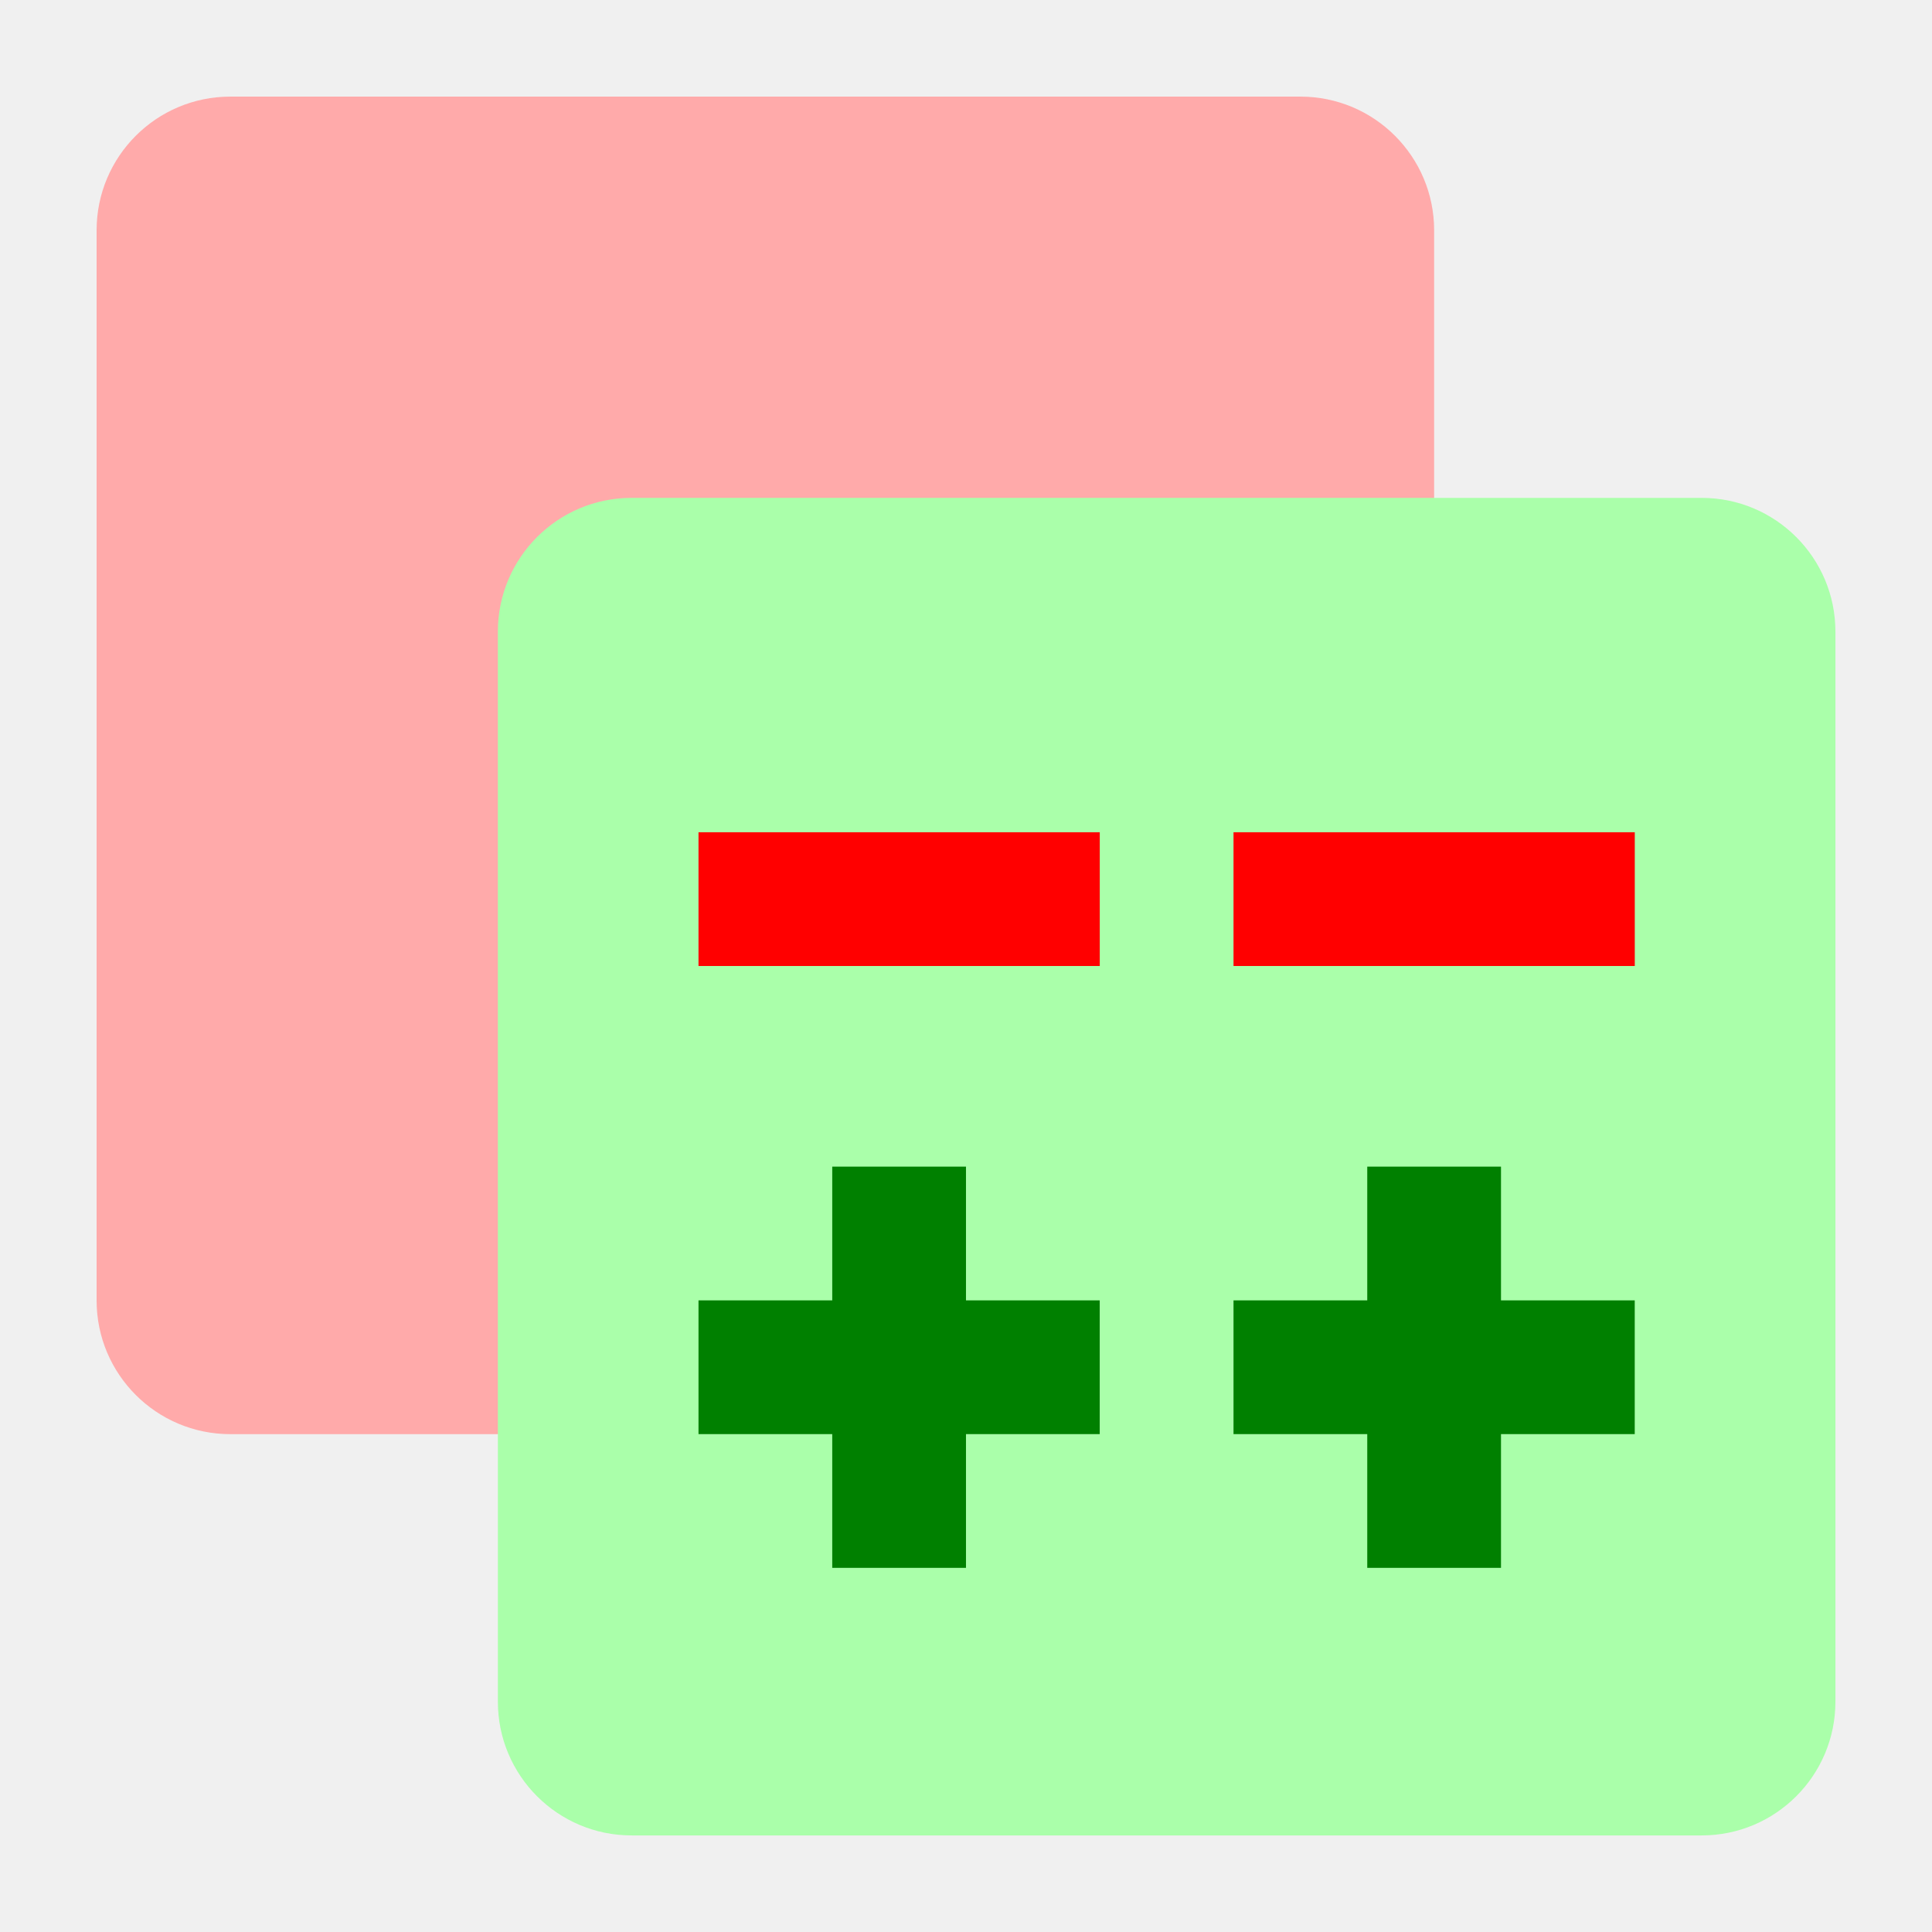
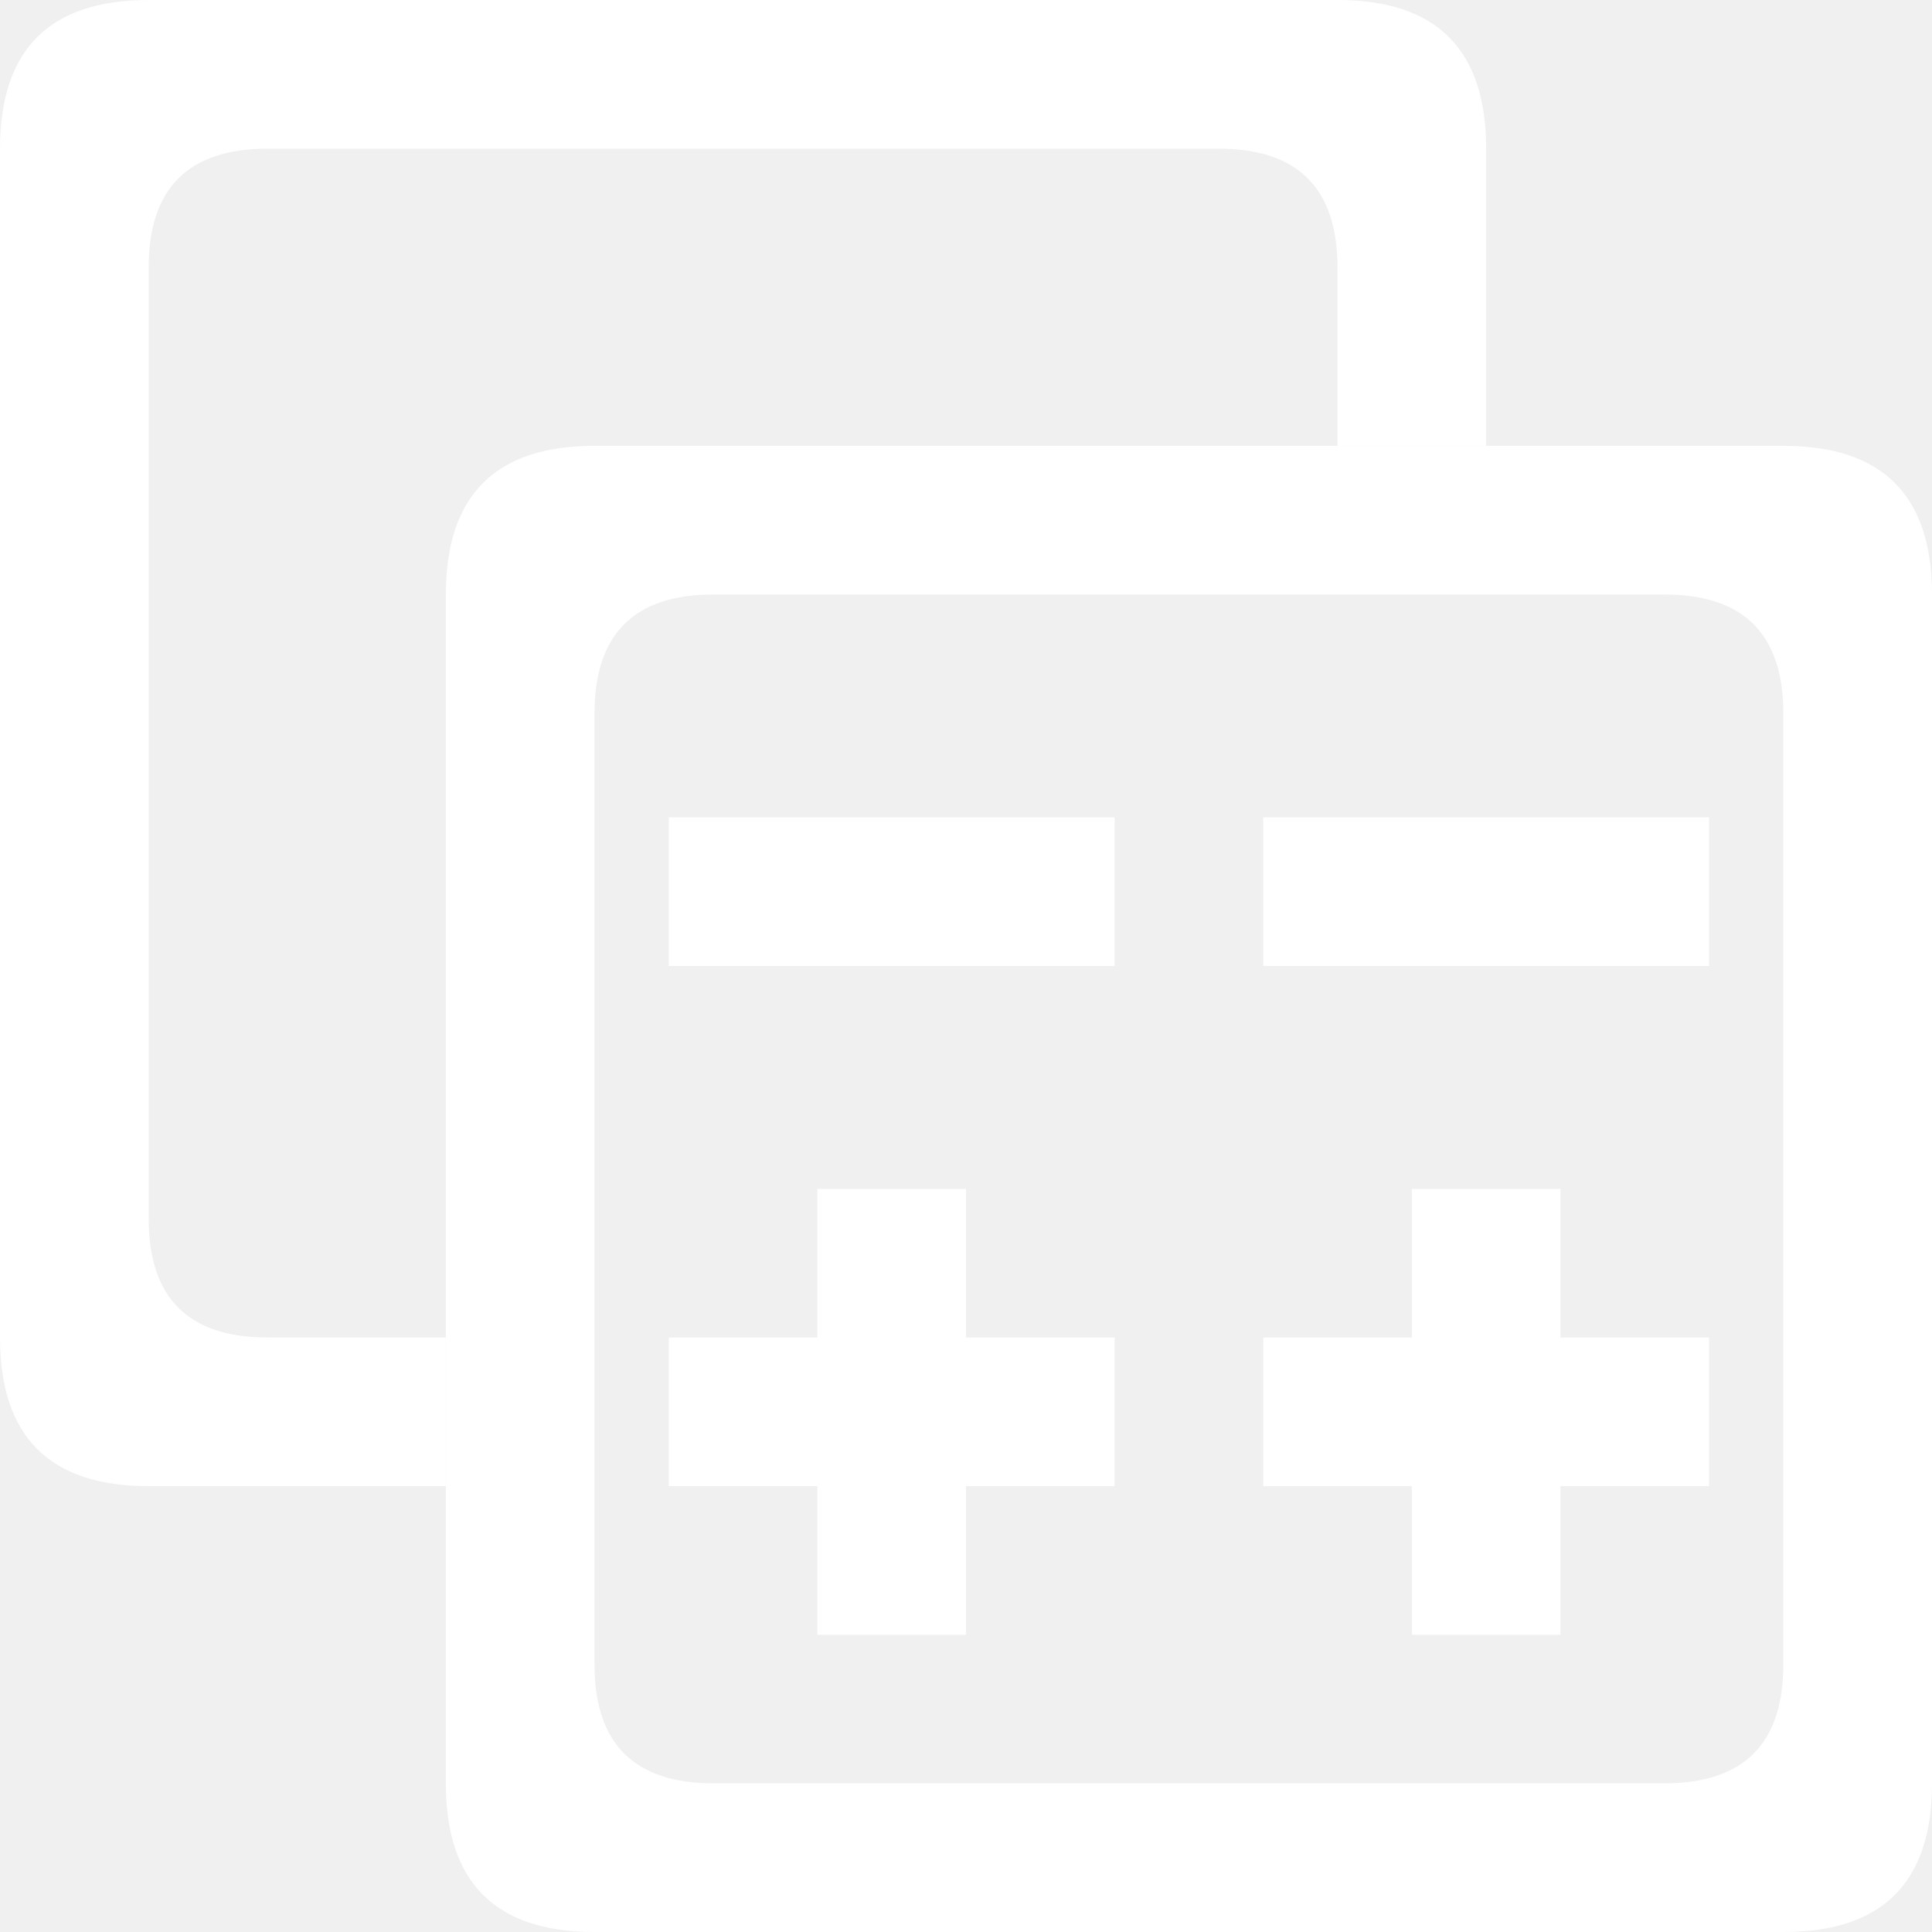
- <svg xmlns="http://www.w3.org/2000/svg" height="13" viewBox="0 0 40 40" width="13">
-   <g stroke-width=".729" transform="matrix(.94925 0 0 .94925 4.61233 3.099473)">
-     <rect fill="#faa" height="29.173" rx="2.917" width="29.173" x="-2.752" y="-1.158" />
-     <rect fill="#afa" height="29.173" rx="2.917" width="29.173" x="6" y="7.594" />
-     <path d="m10.376 14.887h8.752v2.917h-8.752z" fill="#f00" />
-     <path d="m22.045 14.887h8.752v2.917h-8.752z" fill="#f00" />
-     <g fill="#008000">
-       <path d="m10.376 25.097h2.917v-2.917h2.917v2.917h2.917v2.917h-2.917v2.917h-2.917v-2.917h-2.917z" />
-       <path d="m22.045 25.097h2.917v-2.917h2.917v2.917h2.917v2.917h-2.917v2.917h-2.917v-2.917h-2.917z" />
-     </g>
-   </g>
+ <svg xmlns="http://www.w3.org/2000/svg" t="1672719033105" class="icon" viewBox="0 0 1024 1024" version="1.1" p-id="1354" width="256" height="256">
+   <path d="M78.769 0h630.154c52.513 0 78.769 26.256 78.769 78.769v157.539H708.9V141.81c0-42.007-21.003-63.01-63.01-63.01H141.81c-42.007 0-63.01 21.003-63.01 63.01v504.08c0 42.007 21.003 63.01 63.01 63.01h94.498v78.792H78.769C26.256 787.692 0 761.436 0 708.923V78.769C0 26.256 26.256 0 78.769 0z" p-id="1355" fill="#ffffff" />
+   <path d="M315.077 236.308h630.154c26.256 0 45.948 6.564 59.077 19.692 13.128 13.128 19.692 32.821 19.692 59.077v630.154c0 26.256-6.564 45.948-19.692 59.077-13.129 13.128-32.821 19.692-59.077 19.692H315.077c-26.256 0-45.949-6.564-59.077-19.692-13.128-13.129-19.692-32.821-19.692-59.077V315.077c0-26.256 6.564-45.949 19.692-59.077s32.821-19.692 59.077-19.692z m15.775 94.544c-10.501 10.502-15.752 26.255-15.752 47.258v504.08c0 21.003 5.251 36.756 15.752 47.258 10.502 10.501 26.255 15.752 47.258 15.752h504.08c21.003 0 36.756-5.251 47.258-15.752 10.501-10.502 15.752-26.254 15.752-47.258V378.11c0-21.004-5.251-36.756-15.752-47.258-10.502-10.501-26.254-15.752-47.258-15.752H378.11c-21.004 0-36.756 5.251-47.258 15.752z" p-id="1356" fill="#ffffff" />
+   <path d="M354.462 433.23h236.307V512H354.462v-78.77z m315.076 0h236.308V512H669.538v-78.77zM354.462 708.923h78.769v-78.77H512v78.77h78.77v78.77H512v78.769h-78.77v-78.77h-78.768v-78.769z m315.076 0h78.77v-78.77h78.769v78.77h78.77v78.77h-78.77v78.769h-78.77v-78.77h-78.769v-78.769z" p-id="1357" fill="#ffffff" />
</svg>
